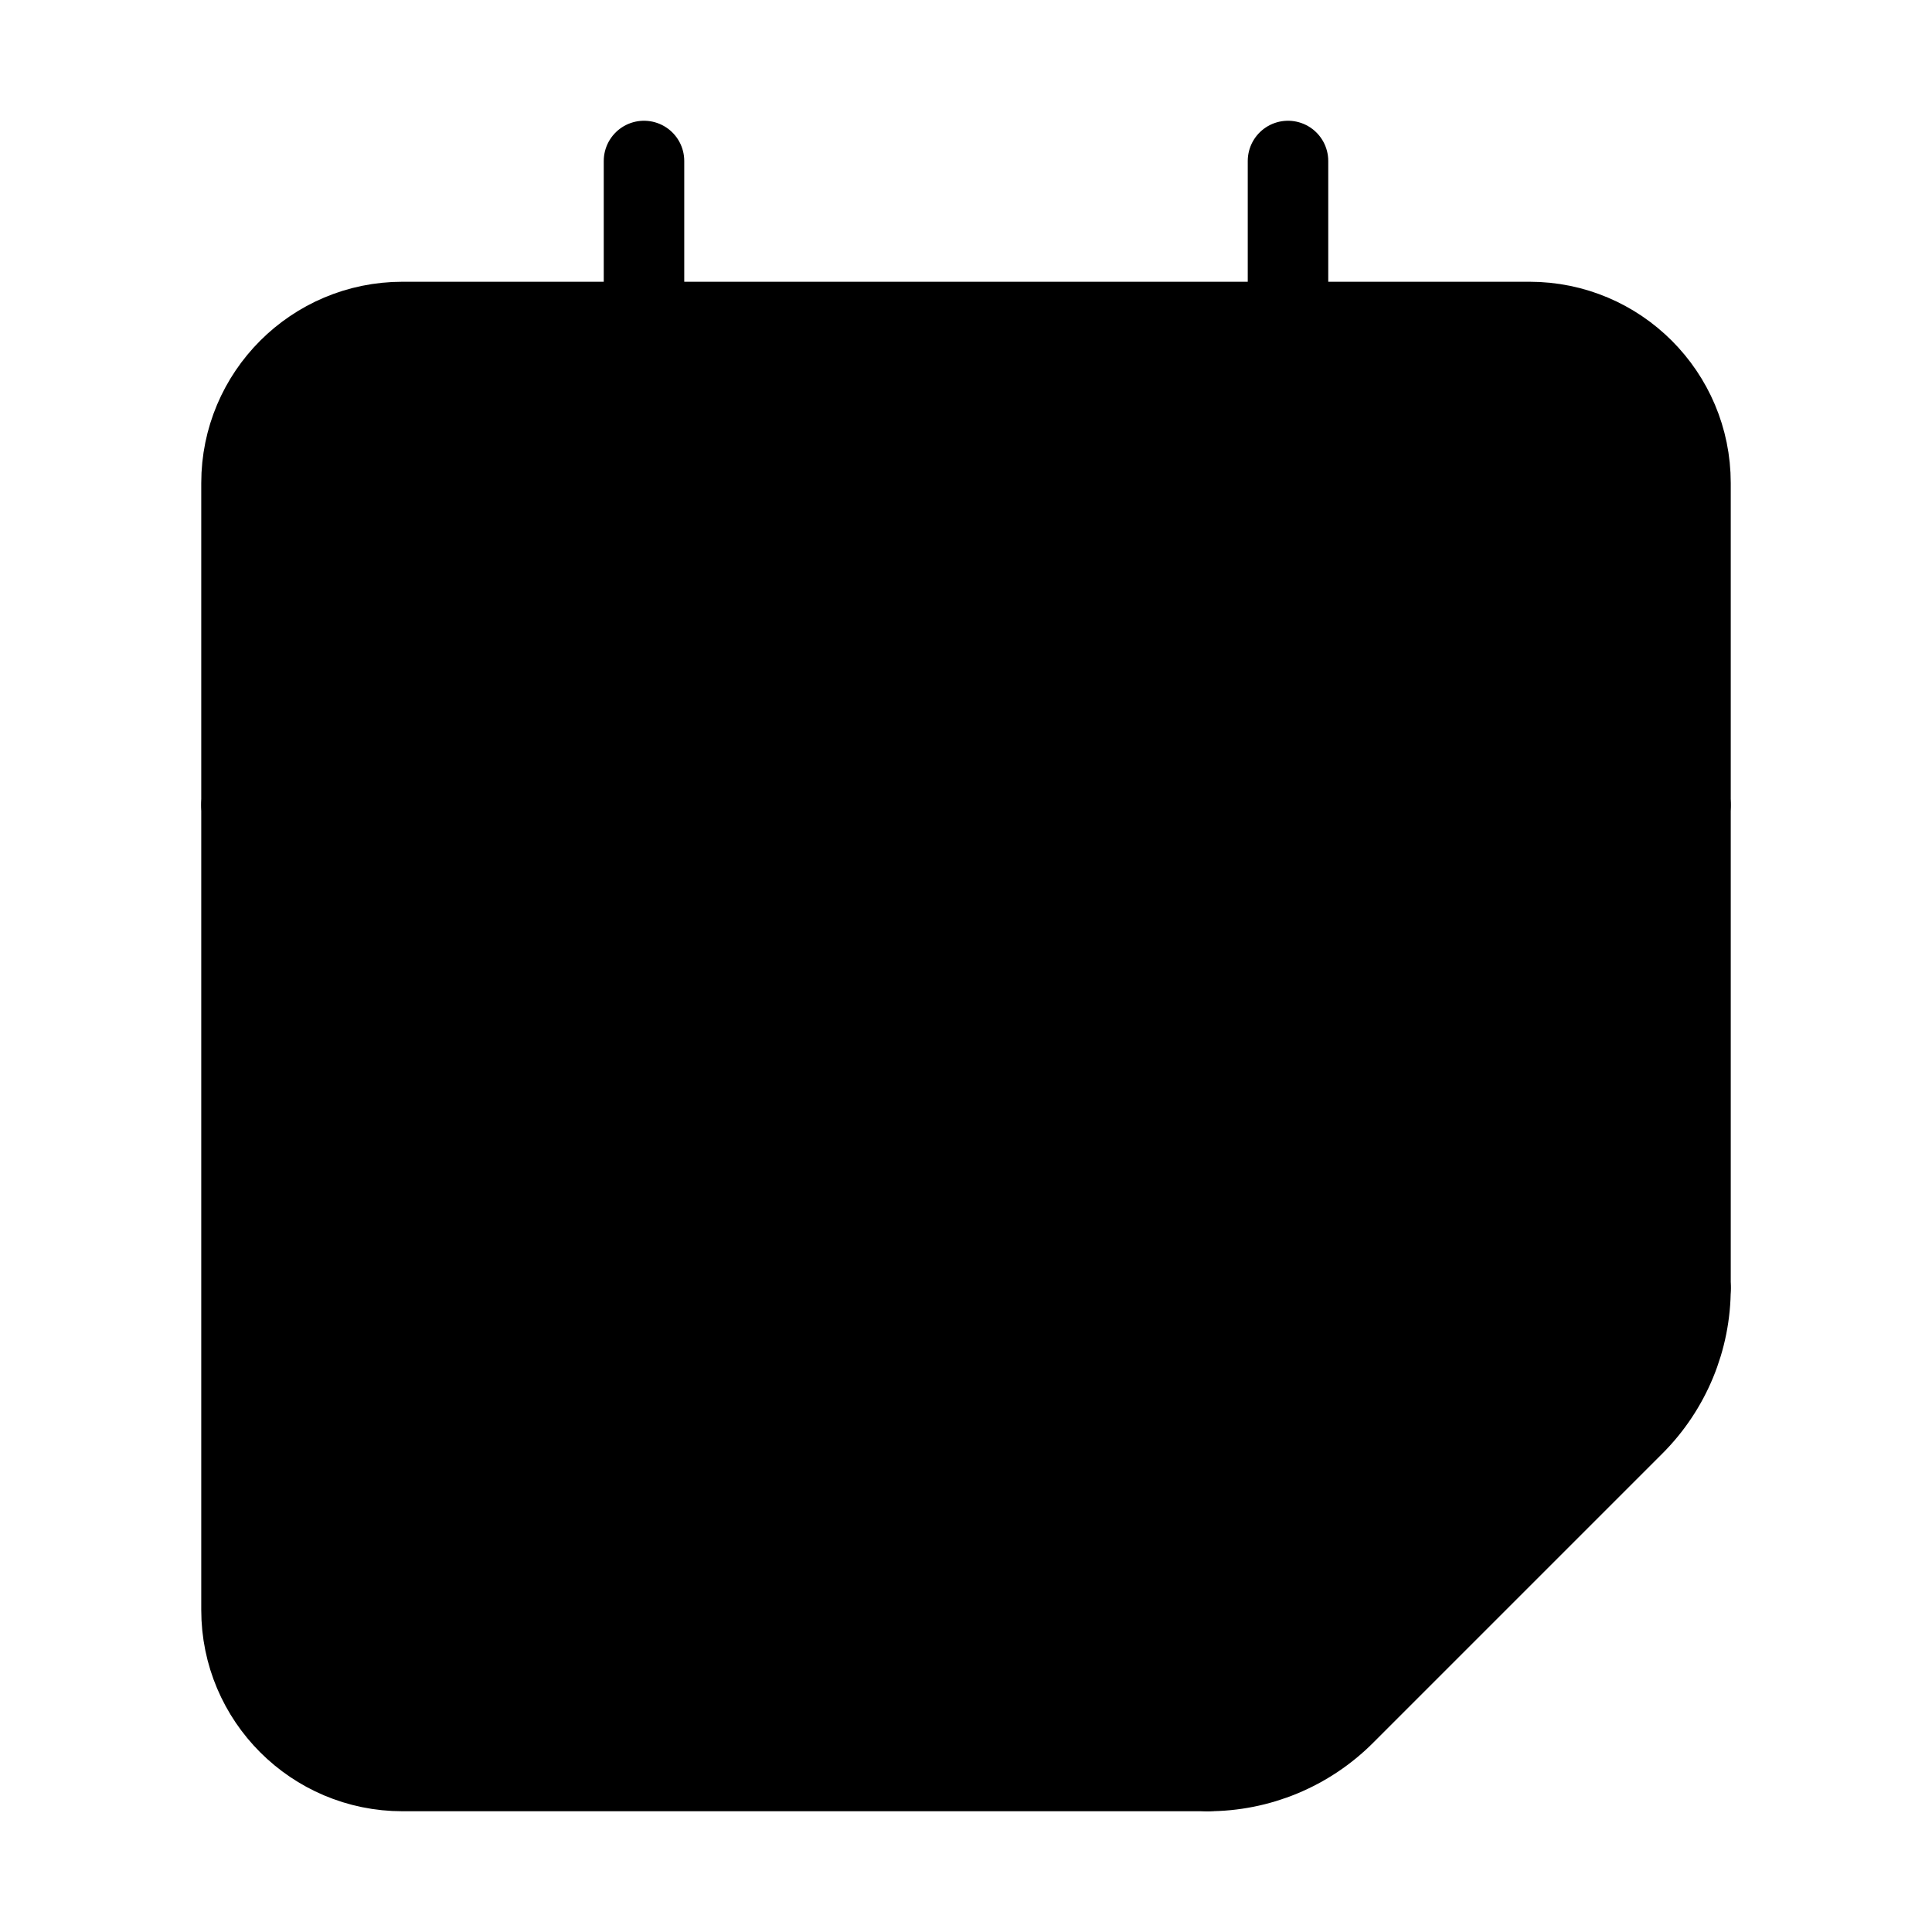
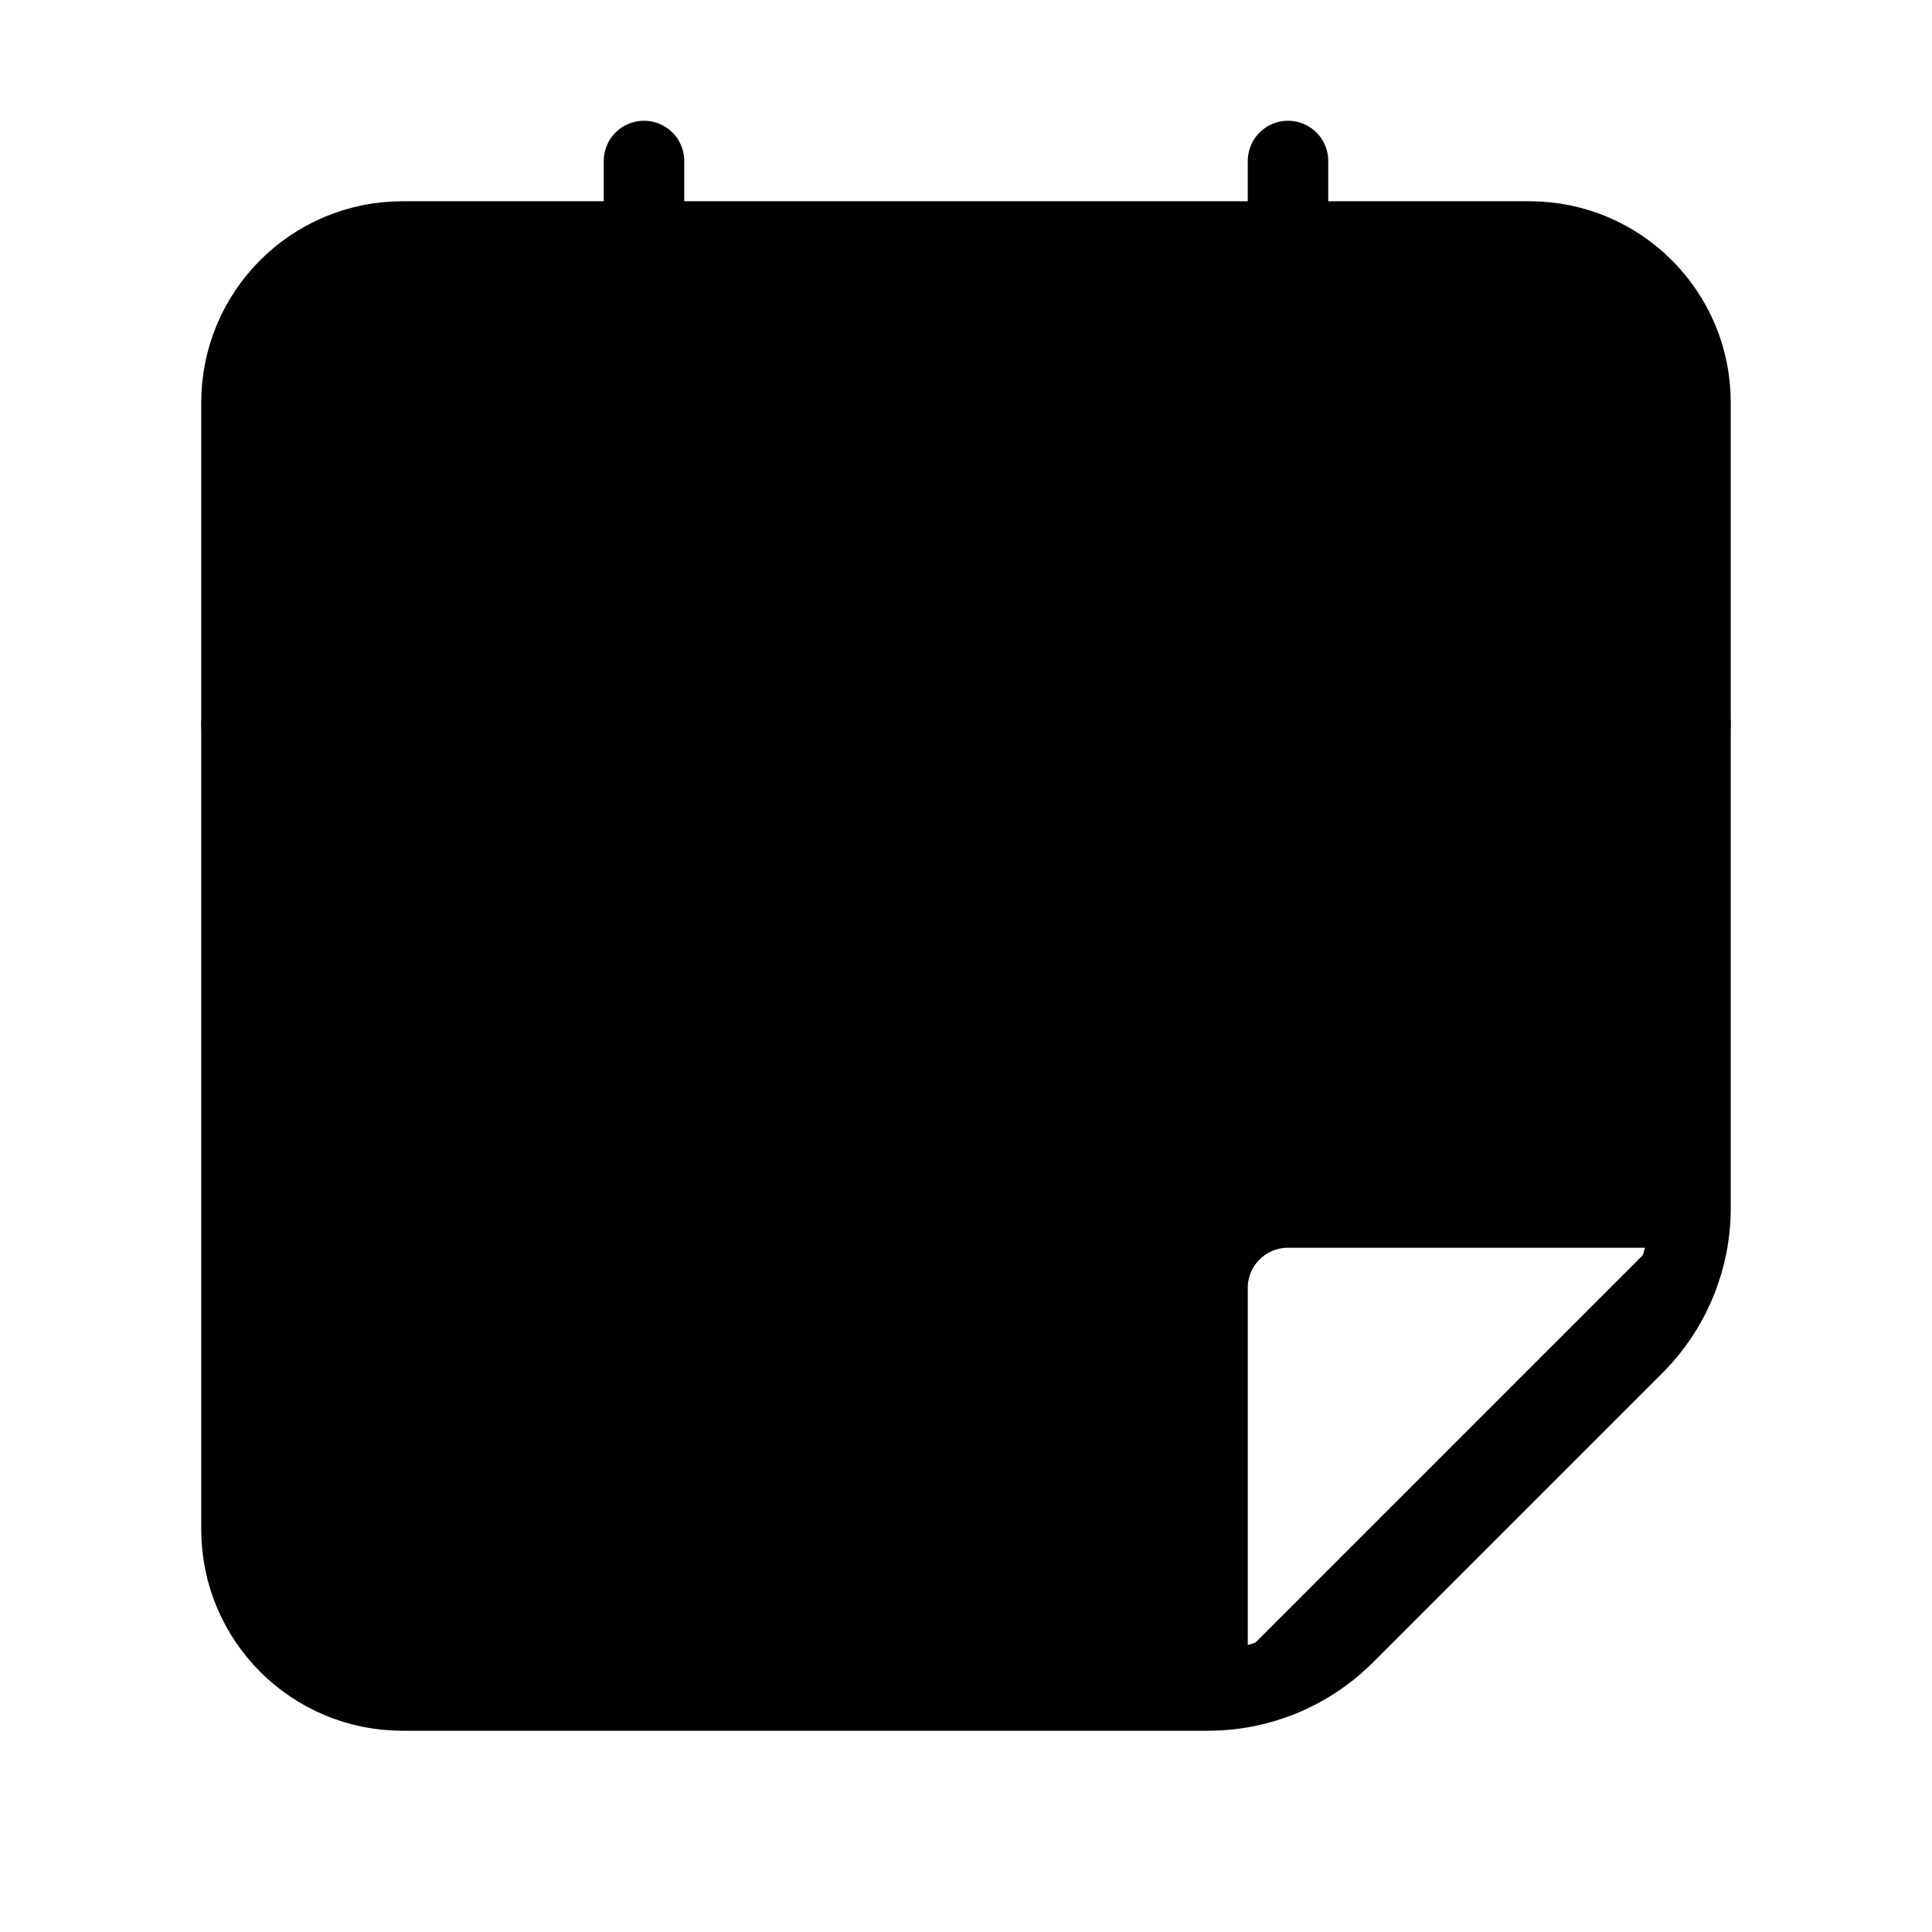
<svg xmlns="http://www.w3.org/2000/svg" width="24" height="24" viewBox="0 0 24 24" fill="currentColor" stroke="currentColor" stroke-width="calc((100vw - 100vh) / 10)" stroke-linecap="round" stroke-linejoin="round">
-   <path vector-effect="non-scaling-stroke" d="M3 20a2 2 0 0 0 2 2h10a2.4 2.4 0 0 0 1.706-.706l3.588-3.588A2.4 2.4 0 0 0 21 16V6a2 2 0 0 0-2-2H5a2 2 0 0 0-2 2z" />
-   <path vector-effect="non-scaling-stroke" d="M15 22v-5a1 1 0 0 1 1-1h5" />
-   <path vector-effect="non-scaling-stroke" d="M8 2v4" />
-   <path vector-effect="non-scaling-stroke" d="M16 2v4" />
-   <path vector-effect="non-scaling-stroke" d="M3 10h18" />
+   <path vector-effect="non-scaling-stroke" d="M16 2v3" />
+   <path vector-effect="non-scaling-stroke" d="M21 15V5a2 2 0 00-2-2H5a2 2 0 00-2 2v14a2 2 0 002 2h10v-5a1 1 0 011-1za2.4 2.4 0 01-.706 1.706l-3.588 3.588A2.4 2.4 0 0115 21" />
+   <path vector-effect="non-scaling-stroke" d="M3 9h18" />
+   <path vector-effect="non-scaling-stroke" d="M8 2v3" />
</svg>
